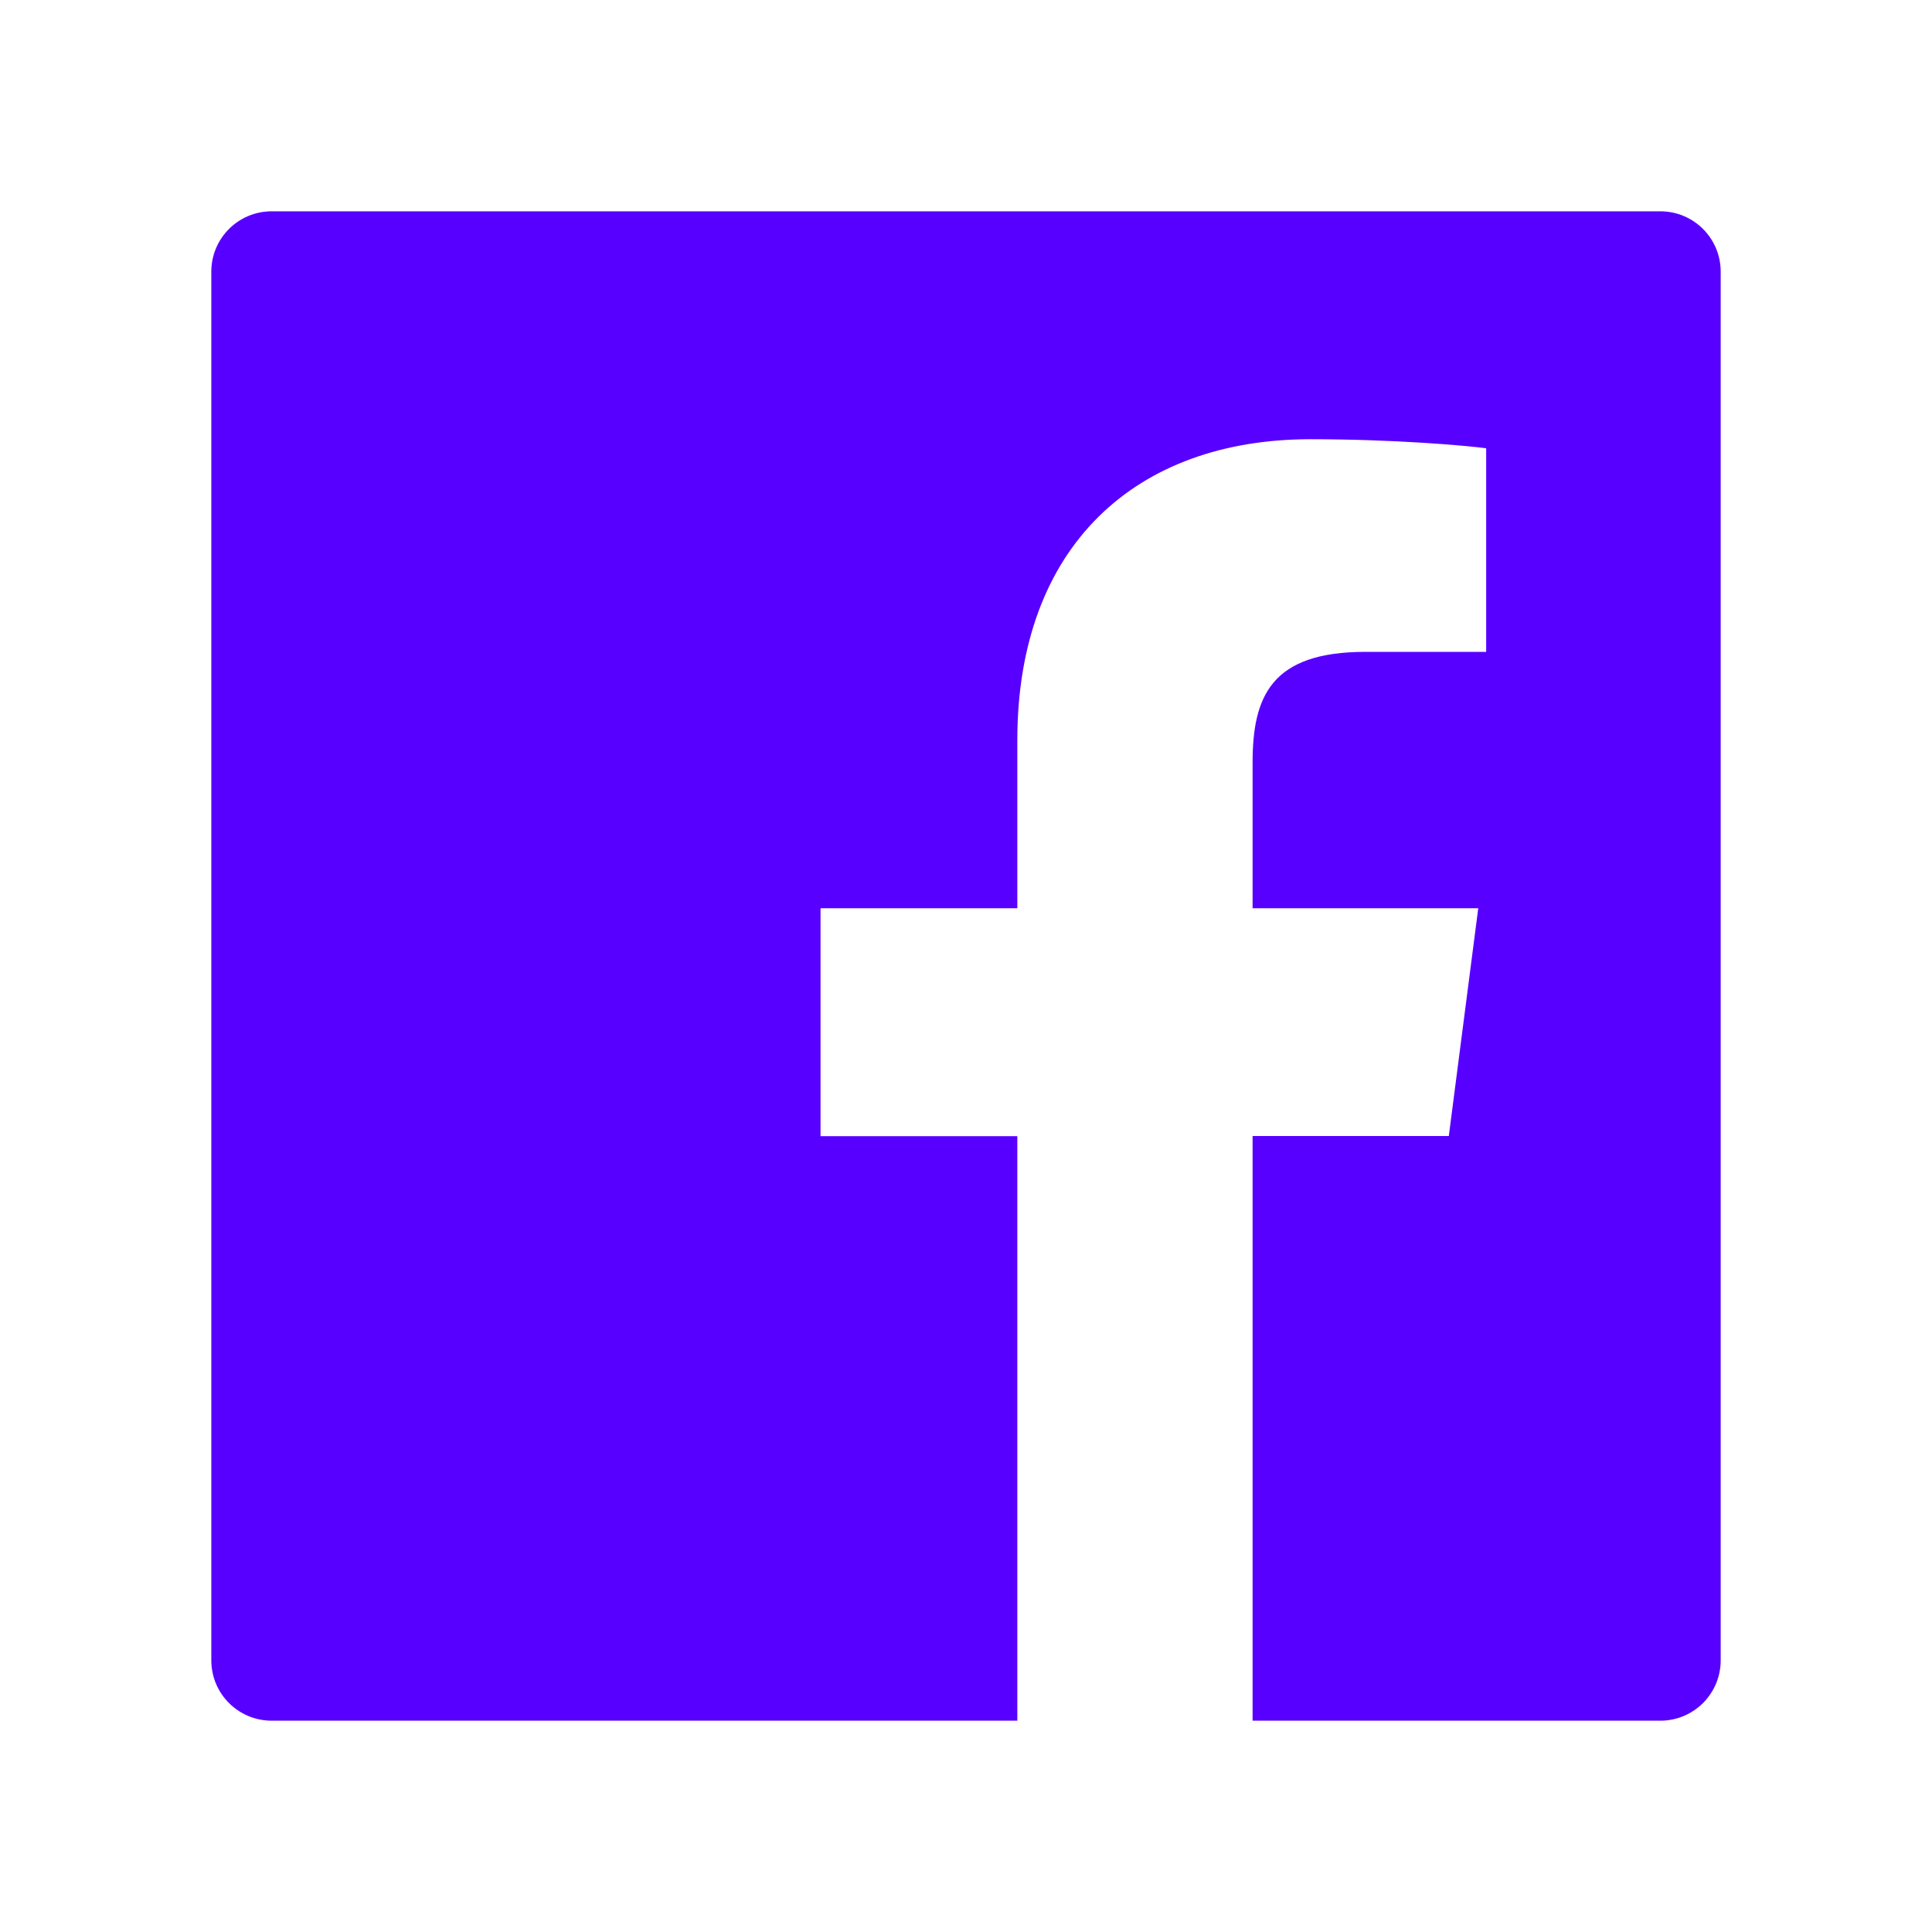
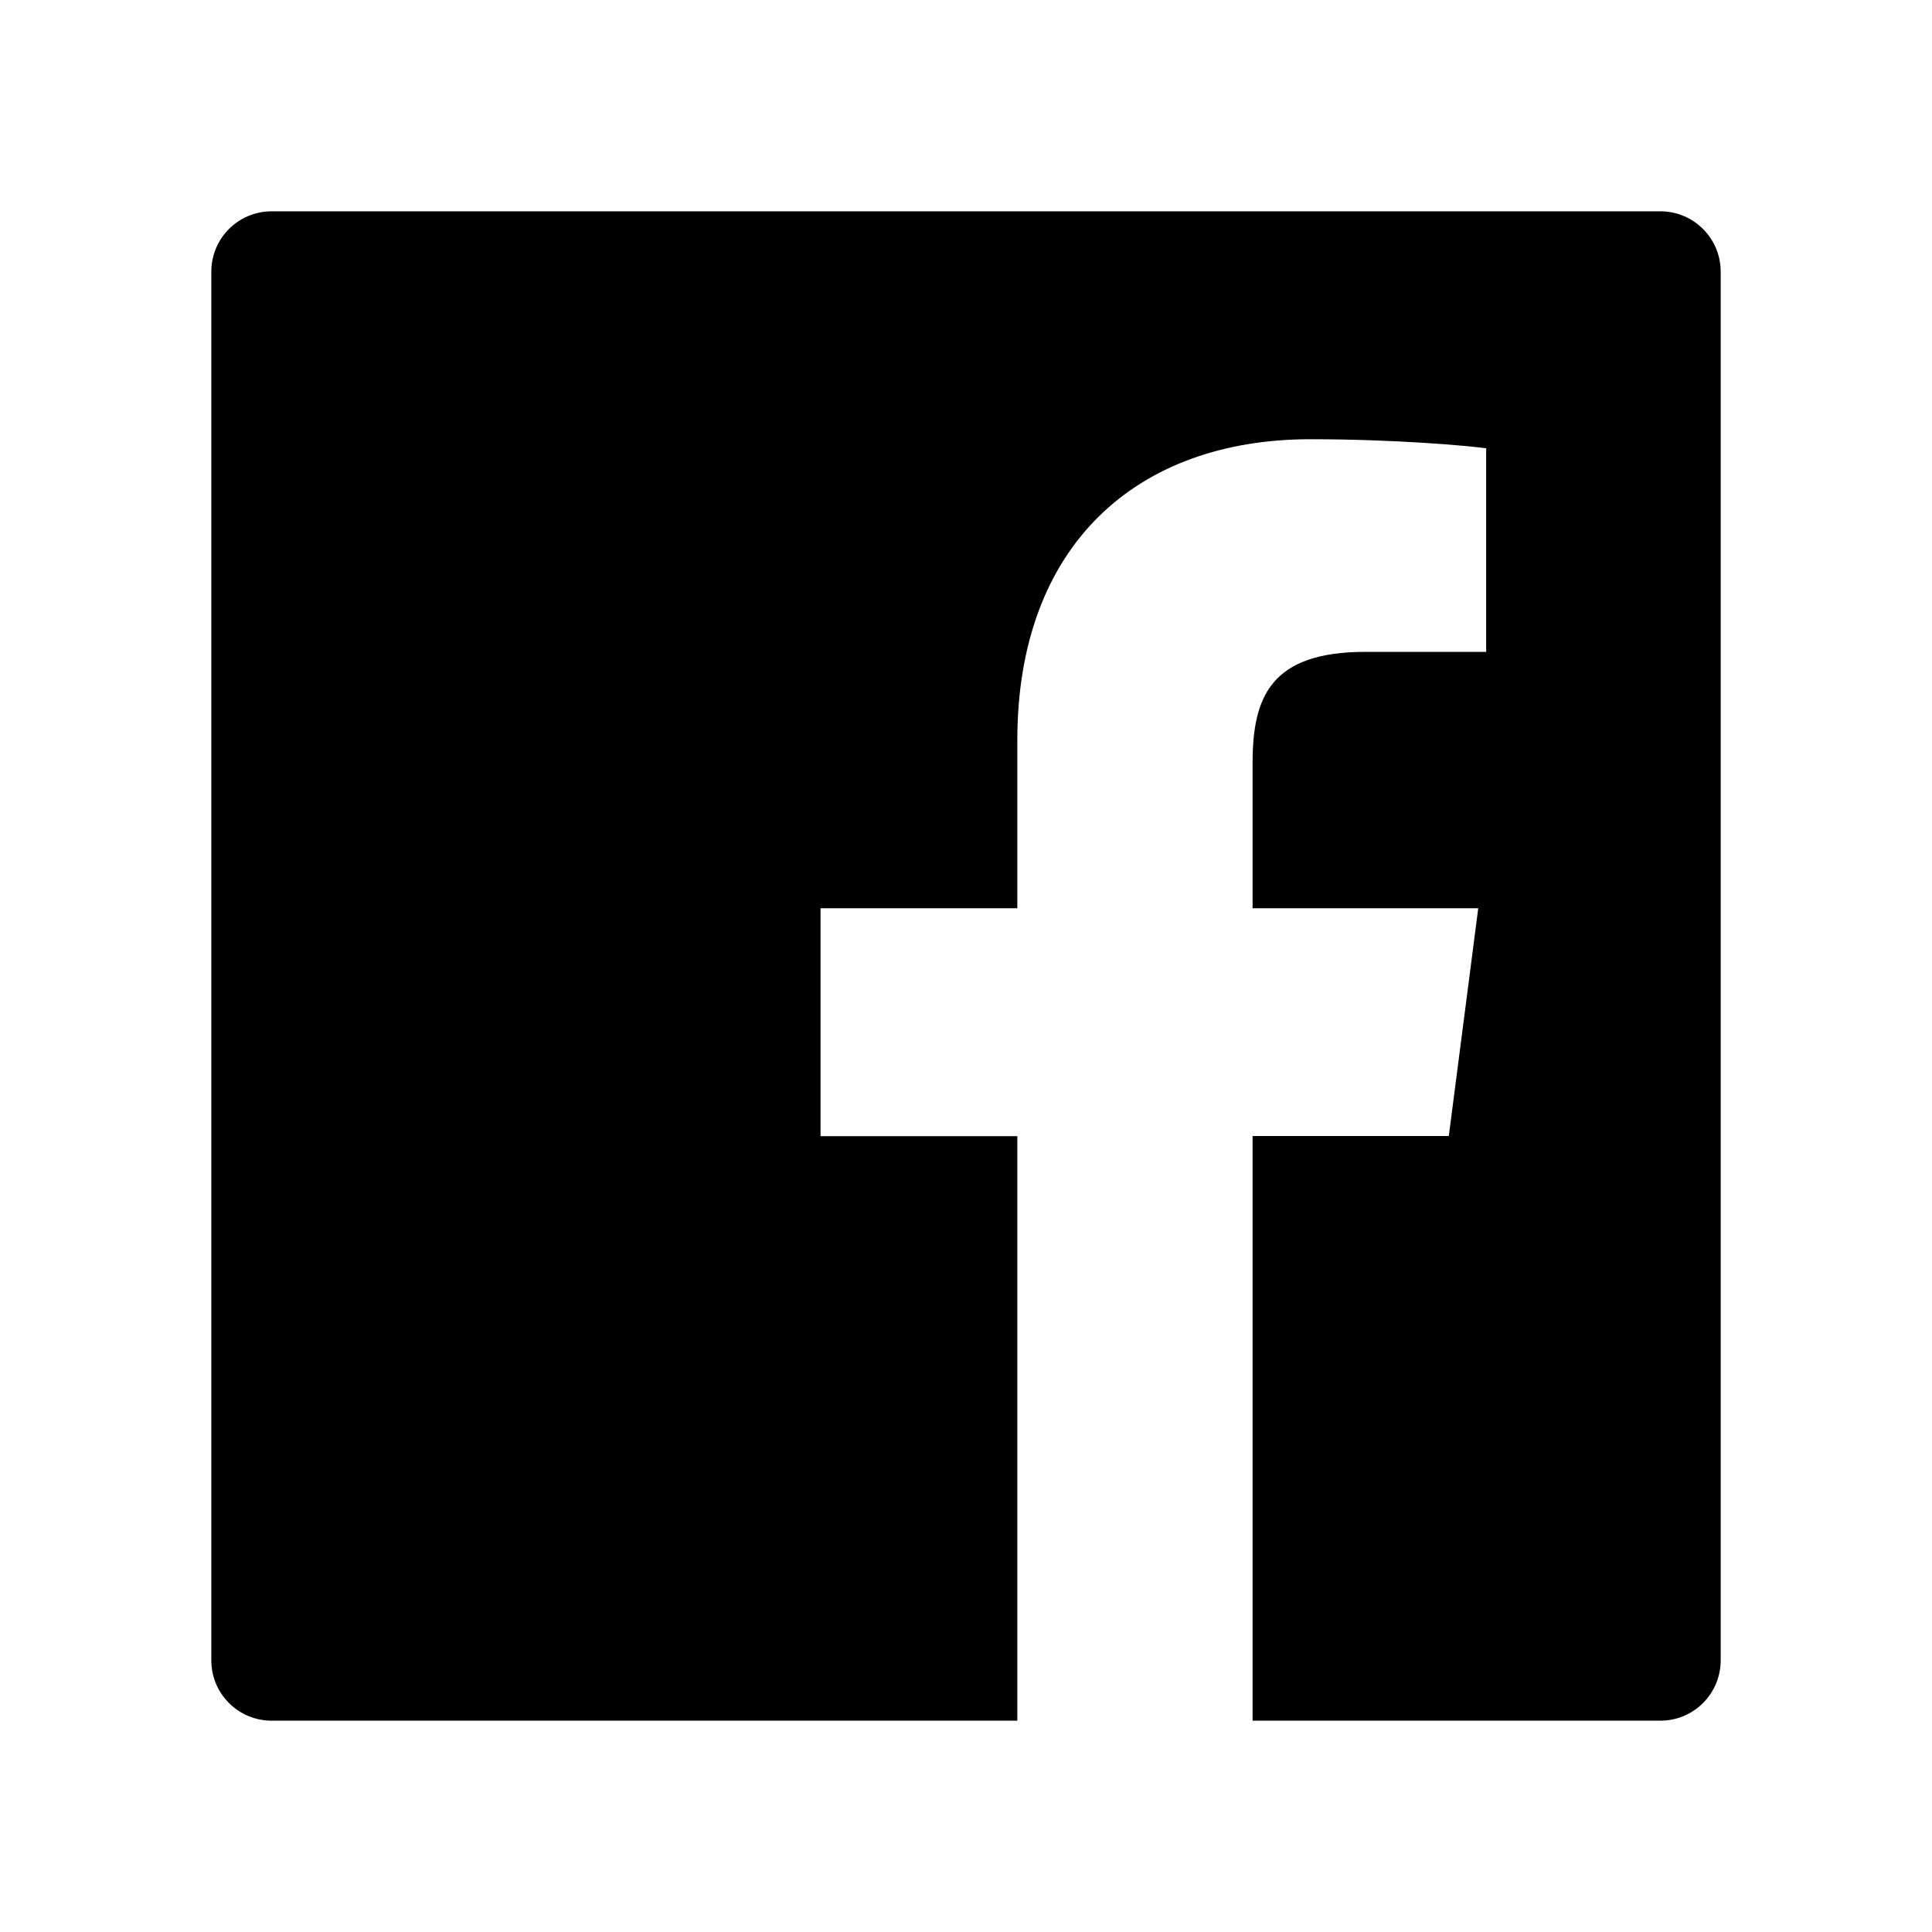
<svg xmlns="http://www.w3.org/2000/svg" width="3rem" height="3rem" fill="black" viewBox="0 0 1024 1024">
-   <path d="M880 112H144c-17.7 0-32 14.3-32 32v736c0 17.7 14.3 32 32 32h736c17.7 0 32-14.3 32-32V144c0-17.7-14.3-32-32-32zm-92.4 233.5h-63.9c-50.1 0-59.8 23.8-59.8 58.8v77.1h119.6l-15.6 120.7h-104V912H539.2V602.2H434.9V481.4h104.3v-89c0-103.3 63.1-159.6 155.3-159.6c44.2 0 82.1 3.3 93.2 4.8v107.9z" fill="#5800FF" />
+   <path d="M880 112H144c-17.7 0-32 14.3-32 32v736c0 17.7 14.3 32 32 32h736c17.7 0 32-14.3 32-32V144c0-17.7-14.3-32-32-32zm-92.4 233.5h-63.9c-50.1 0-59.8 23.8-59.8 58.8v77.1h119.6l-15.6 120.7h-104V912H539.2V602.2H434.9V481.4h104.3v-89c0-103.3 63.1-159.6 155.3-159.6c44.2 0 82.1 3.3 93.2 4.8v107.9z" fill="black" />
</svg>
